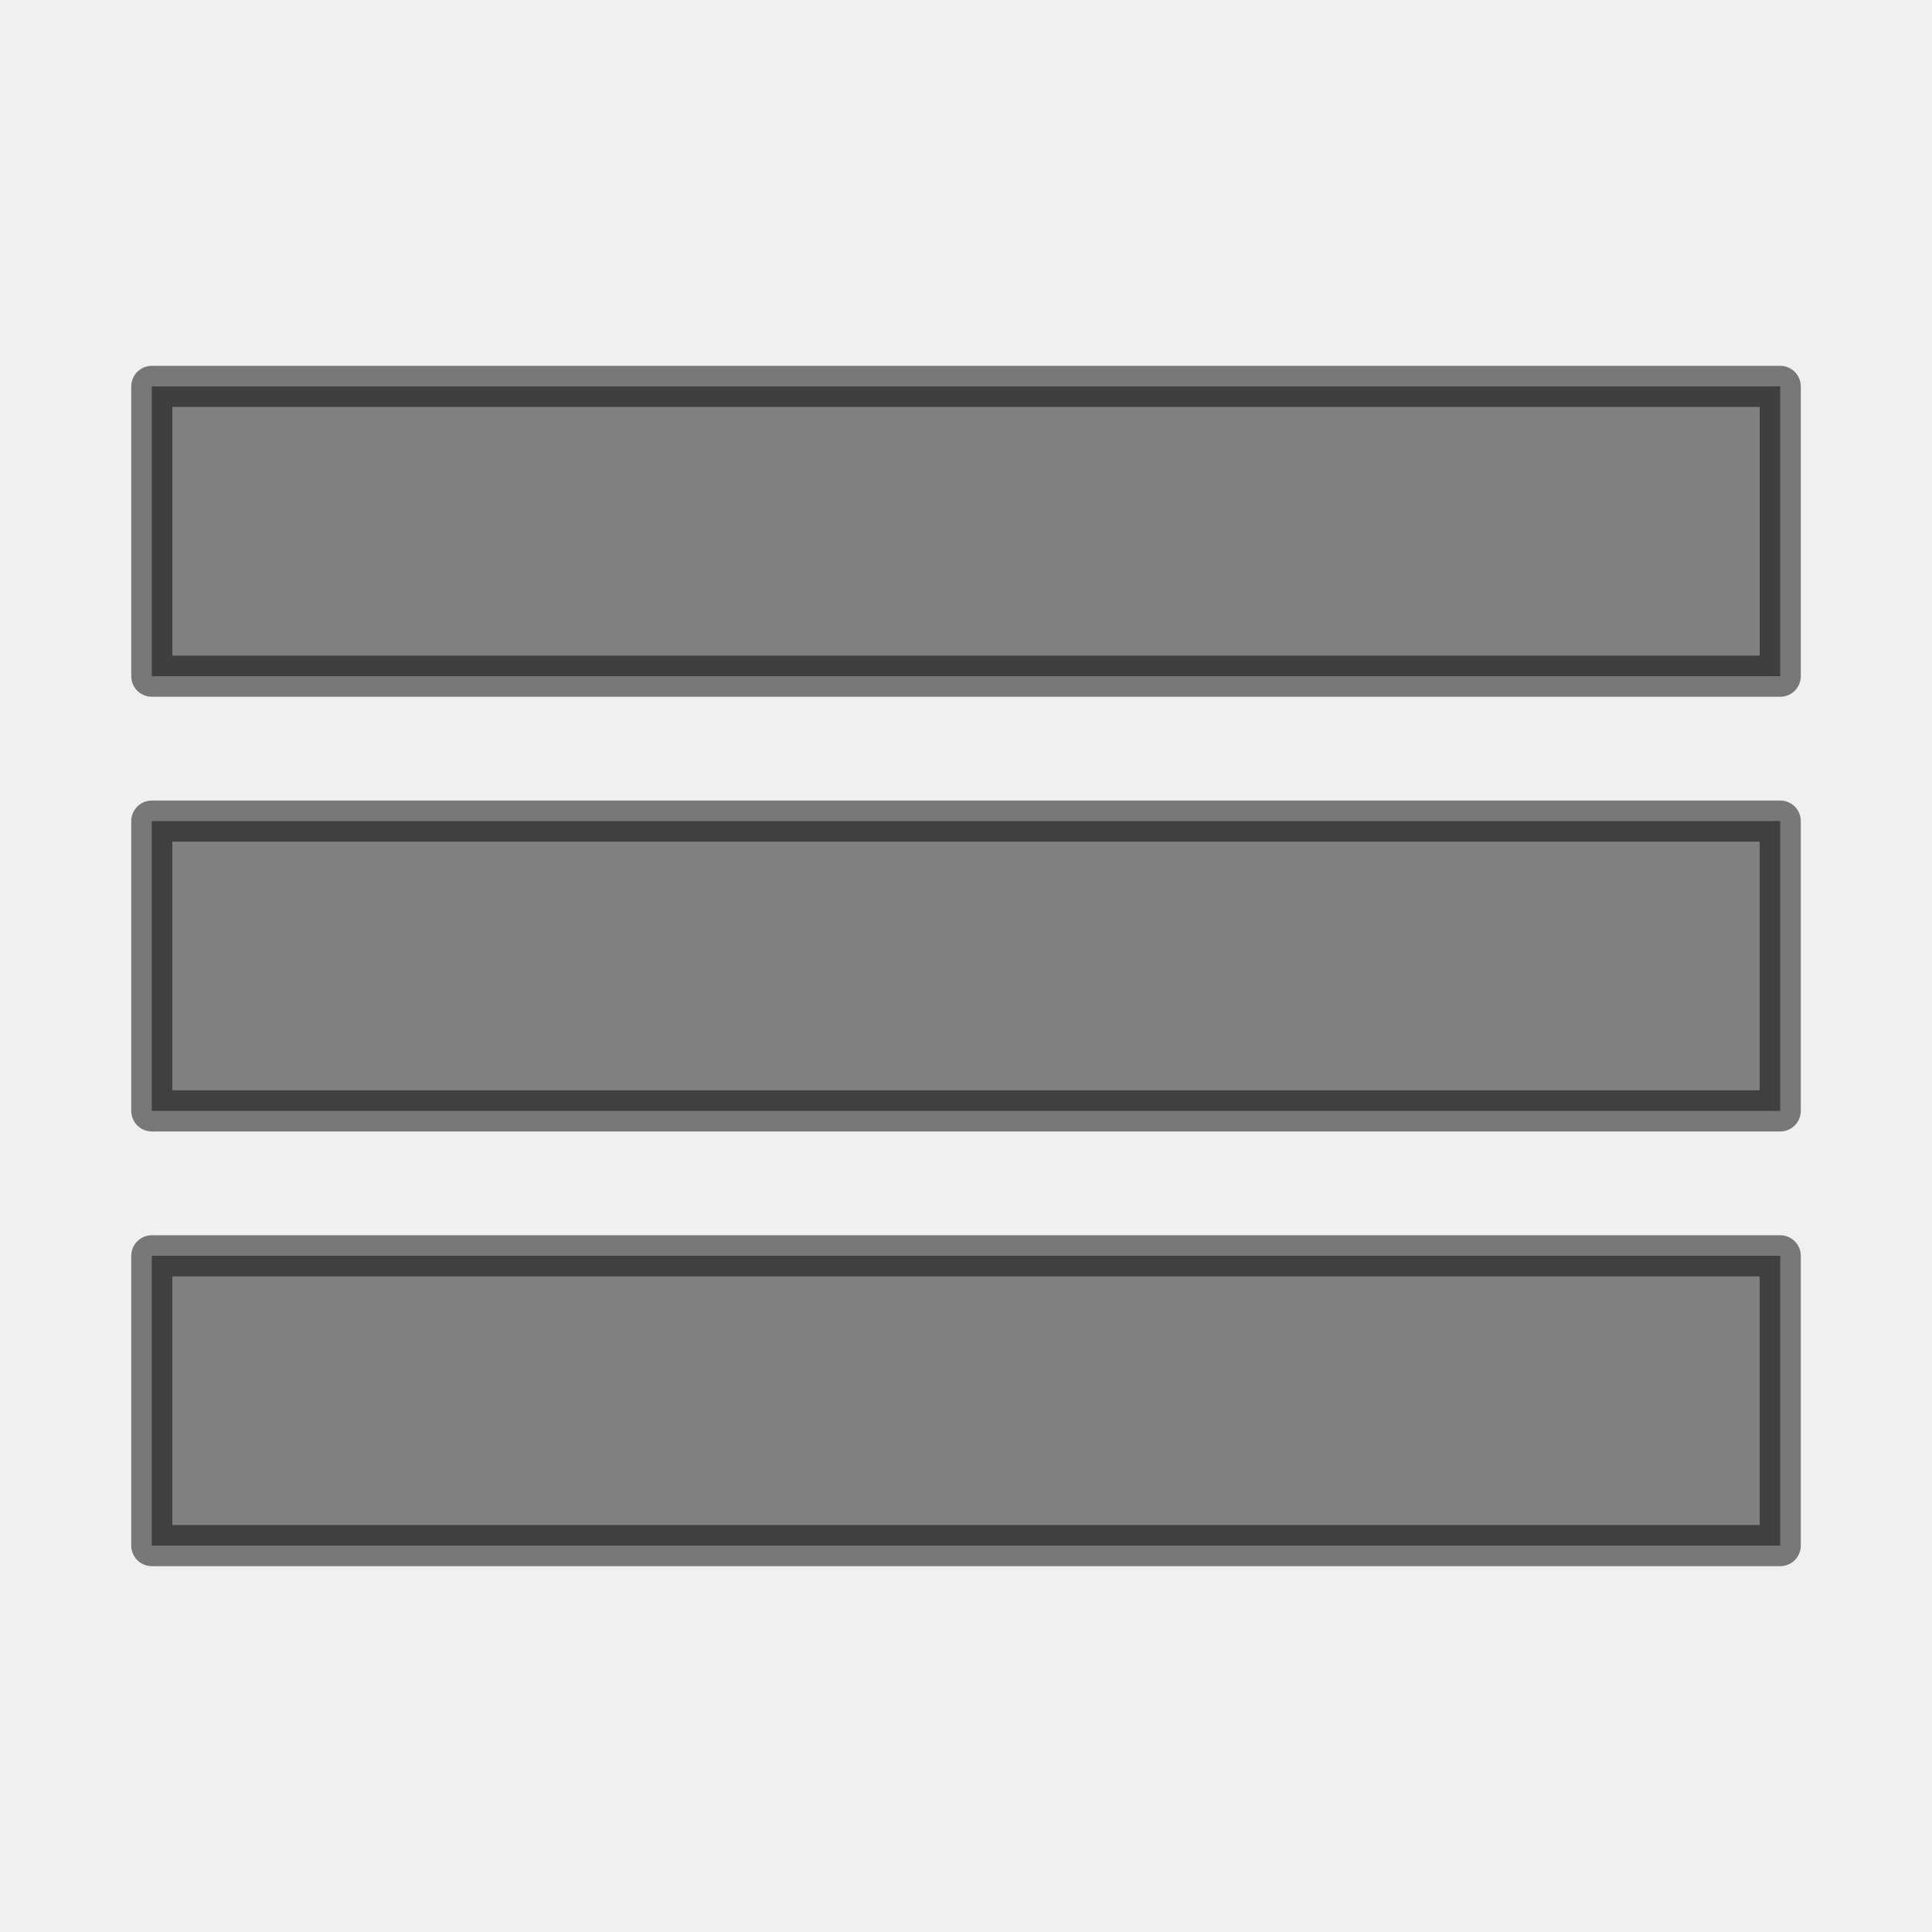
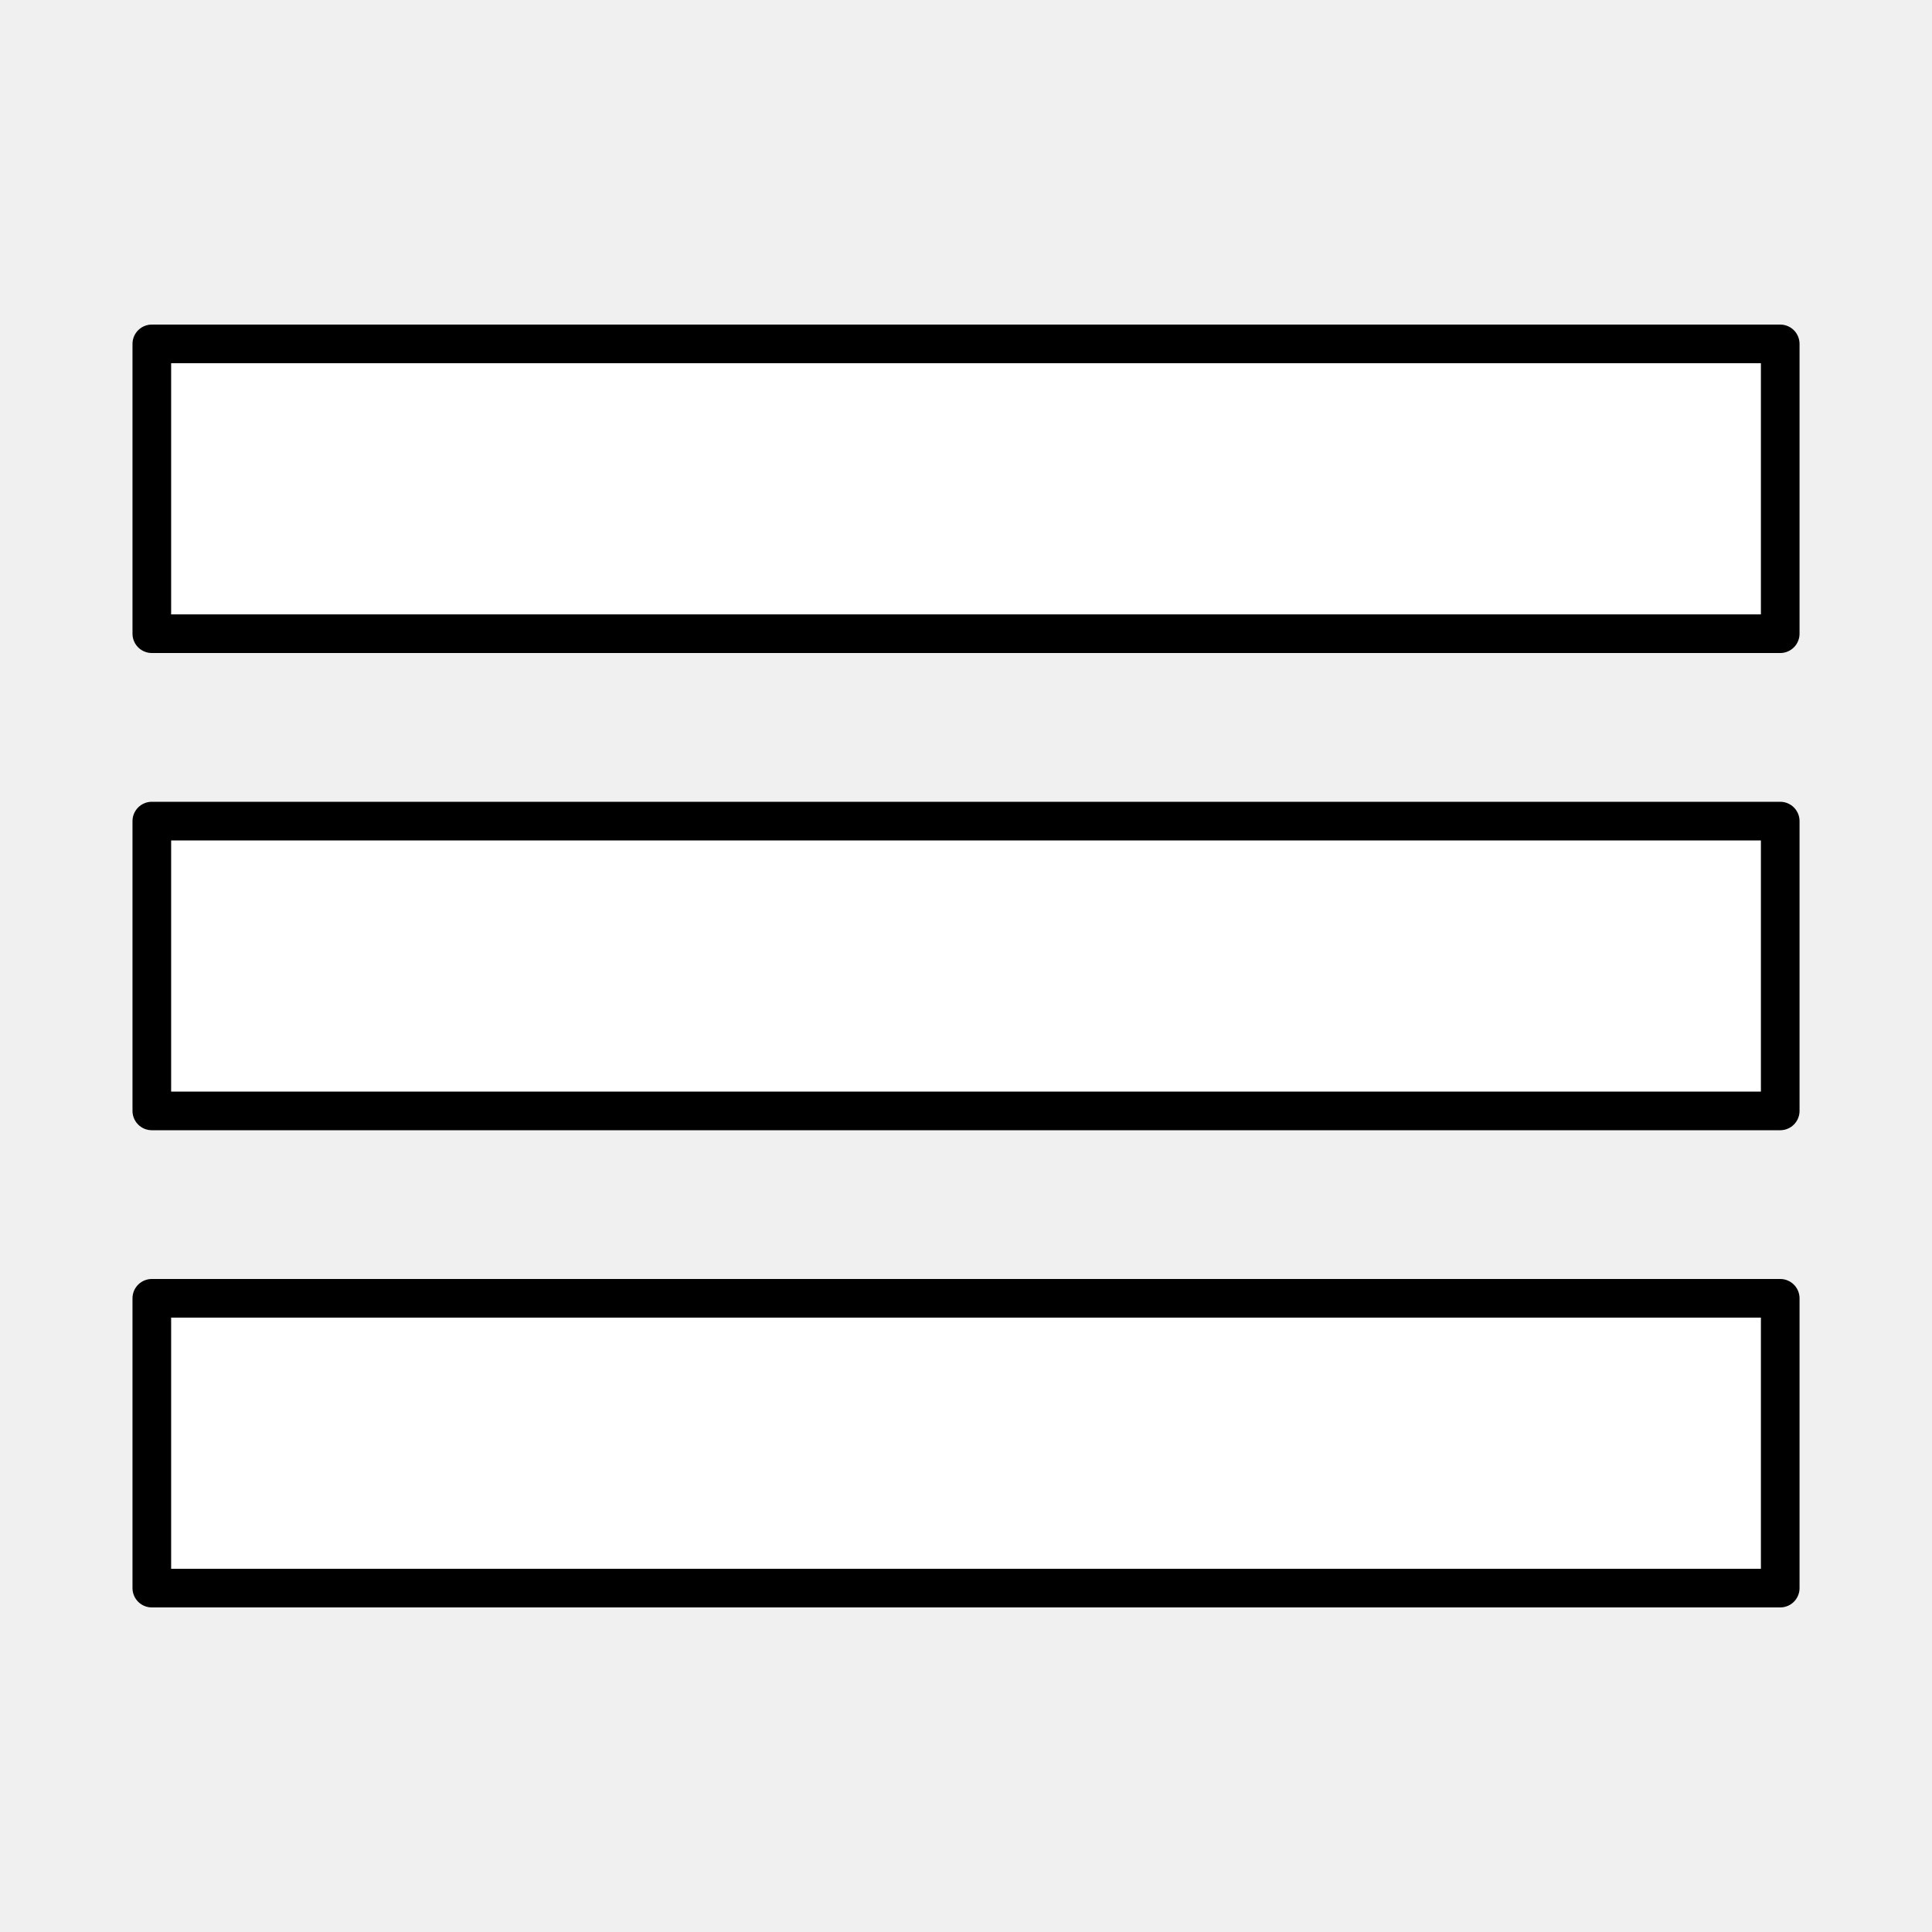
<svg xmlns="http://www.w3.org/2000/svg" version="1.1" id="svg2" x="0px" y="0px" width="50px" height="50px" viewBox="0 0 50 50" enable-background="new 0 0 50 50" xml:space="preserve">
+   <defs id="defs4156" />
  <g id="layer1" transform="translate(0,-1002.362)">
-     <rect id="rect2985" x="3.929" y="1012.362" fill="#808080" stroke="#000000" stroke-width="1.064" stroke-linejoin="round" stroke-opacity="0.504" width="42.143" height="7.5" />
-     <rect id="rect2985-3" x="3.929" y="1034.862" fill="#808080" stroke="#000000" stroke-width="1.064" stroke-linejoin="round" stroke-opacity="0.502" width="42.143" height="7.5" />
-     <rect id="rect2985-0" x="3.929" y="1023.612" fill="#808080" stroke="#000000" stroke-width="1.064" stroke-linejoin="round" stroke-opacity="0.5" width="42.143" height="7.5" />
+     <rect id="rect2985" x="3.929" y="1011.262" width="42.143" height="7.5" style="fill:#ffffff;fill-opacity:1;stroke:#000000;stroke-width:1;stroke-linecap:butt;stroke-linejoin:round;stroke-miterlimit:4;stroke-dasharray:none;stroke-opacity:1" />
+     <rect id="rect2985-3" x="3.929" y="1035.962" width="42.143" height="7.5" style="fill:#ffffff;fill-opacity:1;stroke:#000000;stroke-width:1;stroke-linejoin:round;stroke-miterlimit:4;stroke-dasharray:none;stroke-opacity:1" />
+     <rect id="rect2985-0" x="3.929" y="1023.612" fill="#808080" stroke="#000000" stroke-width="1.064" stroke-linejoin="round" stroke-opacity="0.5" width="42.143" height="7.5" style="fill:#ffffff;fill-opacity:1;stroke:#000000;stroke-opacity:1;stroke-width:1;stroke-miterlimit:4;stroke-dasharray:none;stroke-linejoin:round" />
  </g>
</svg>
